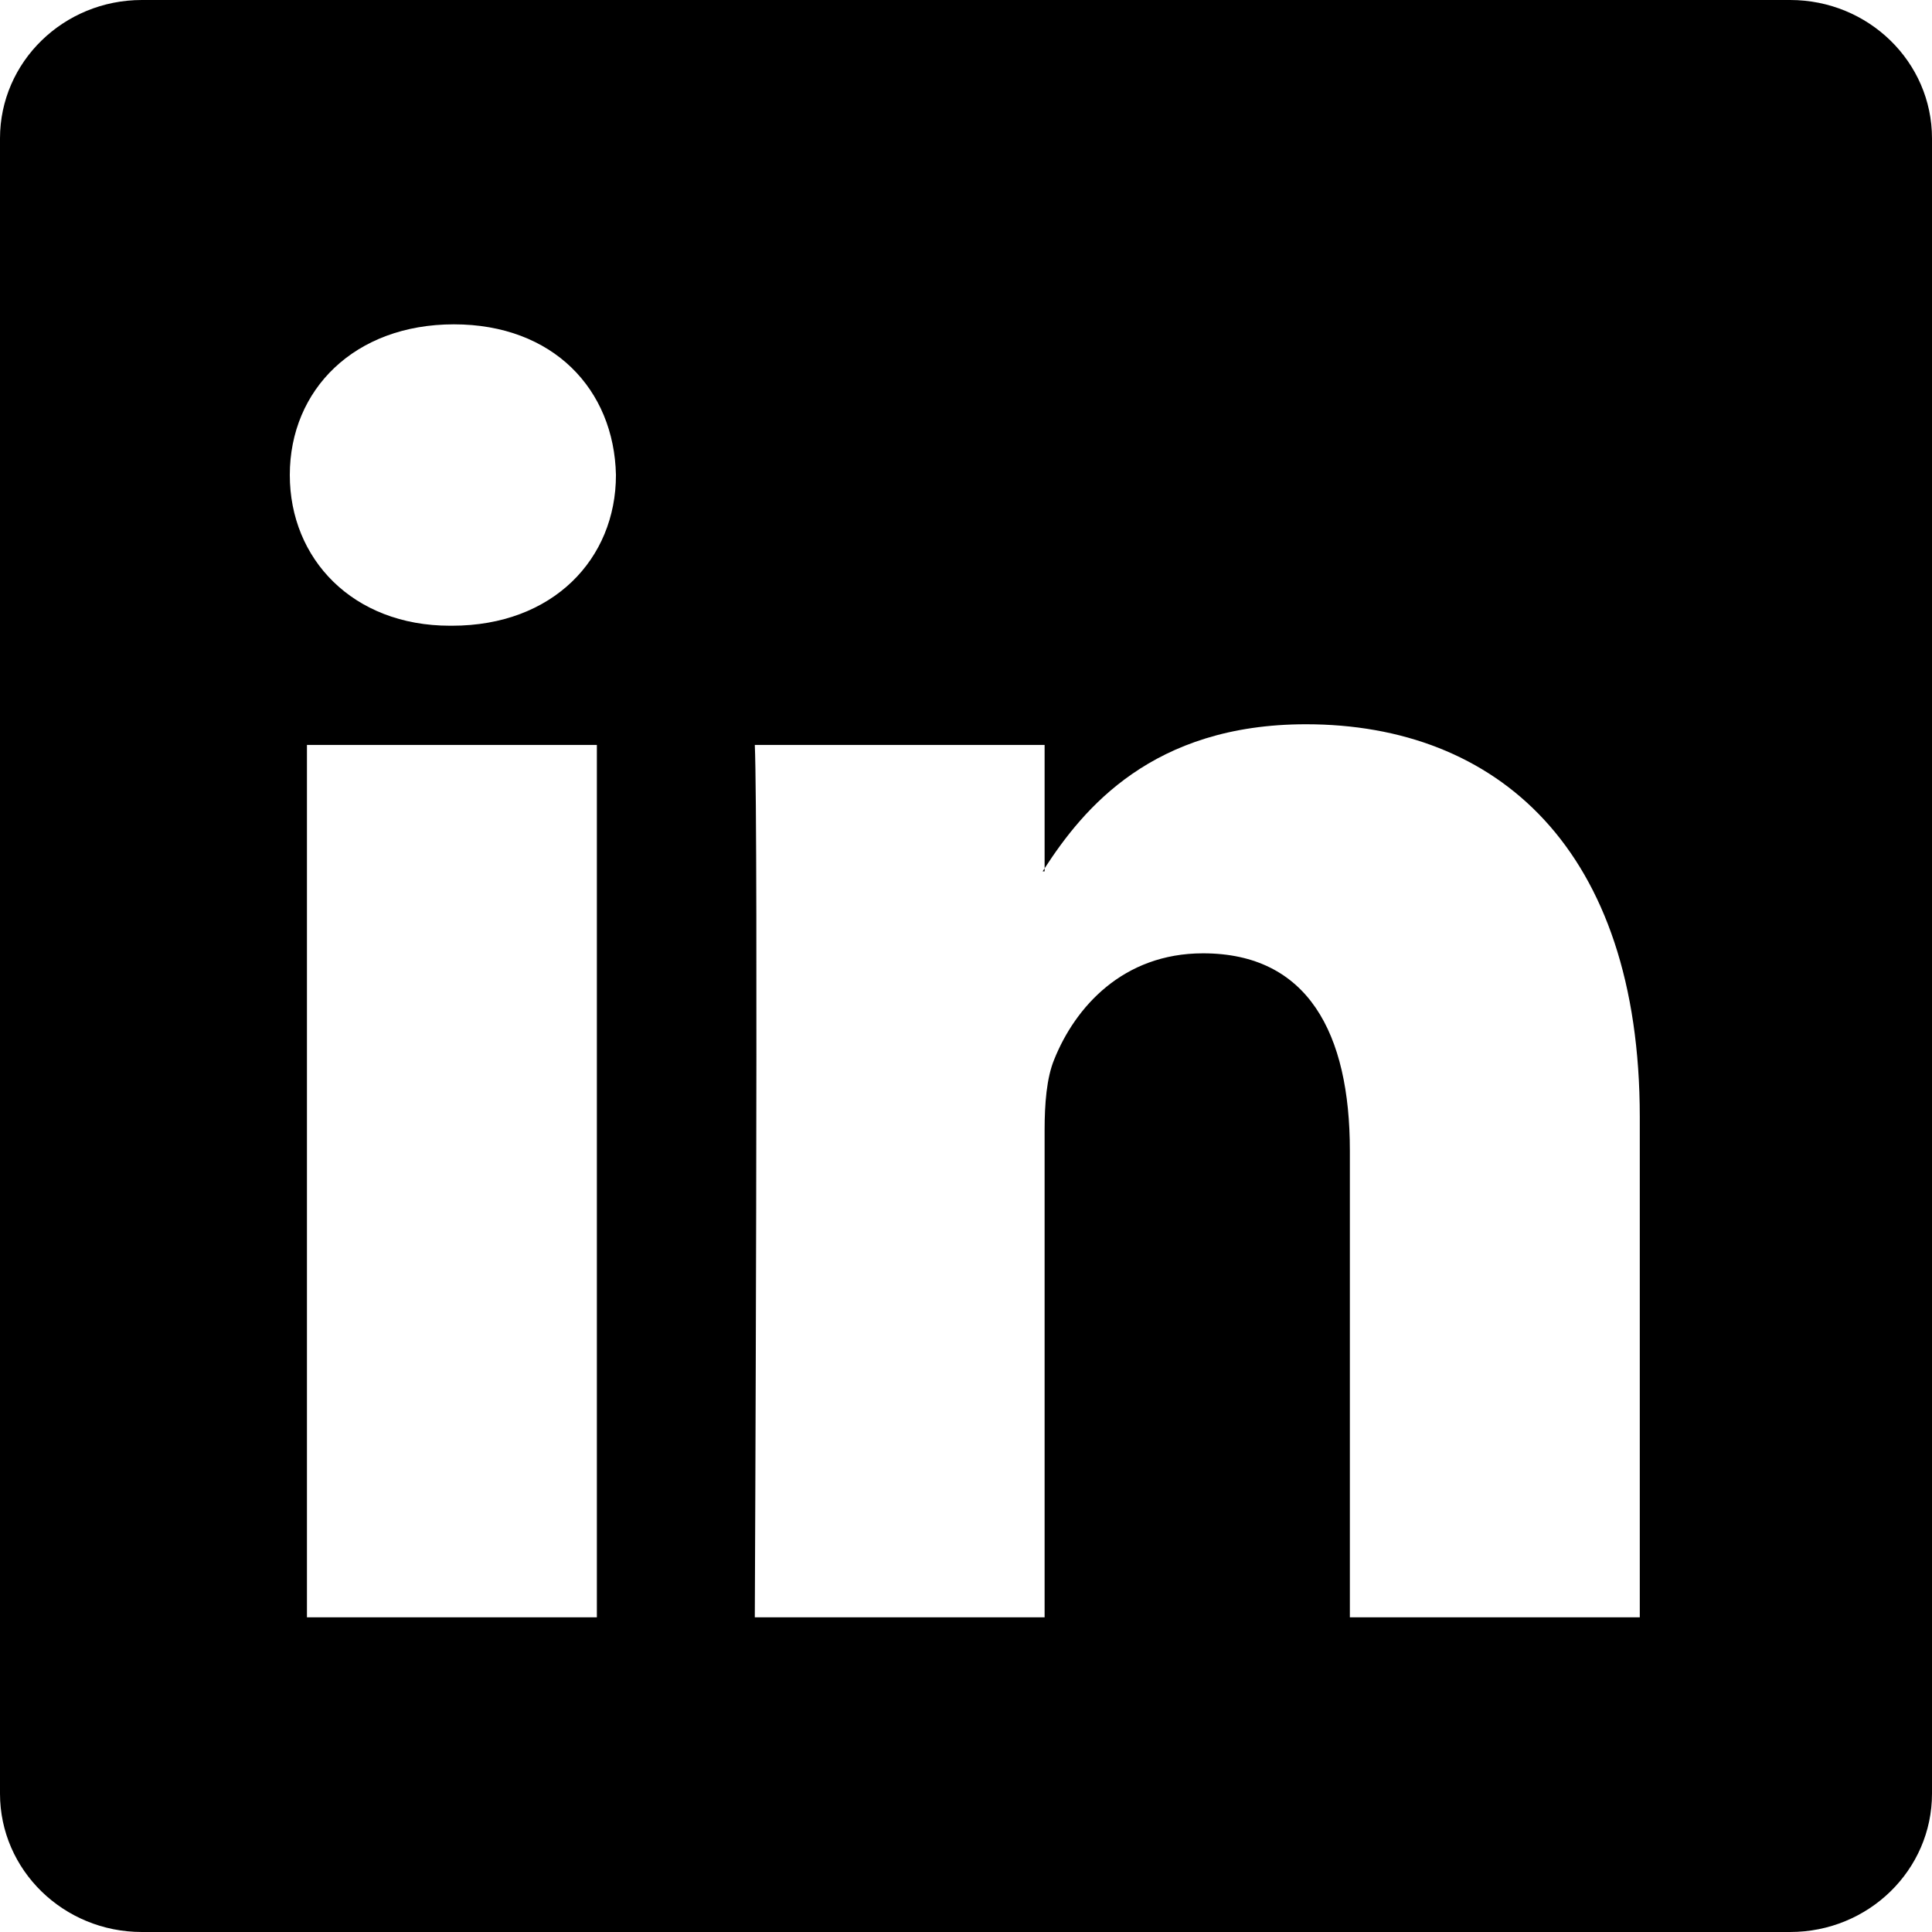
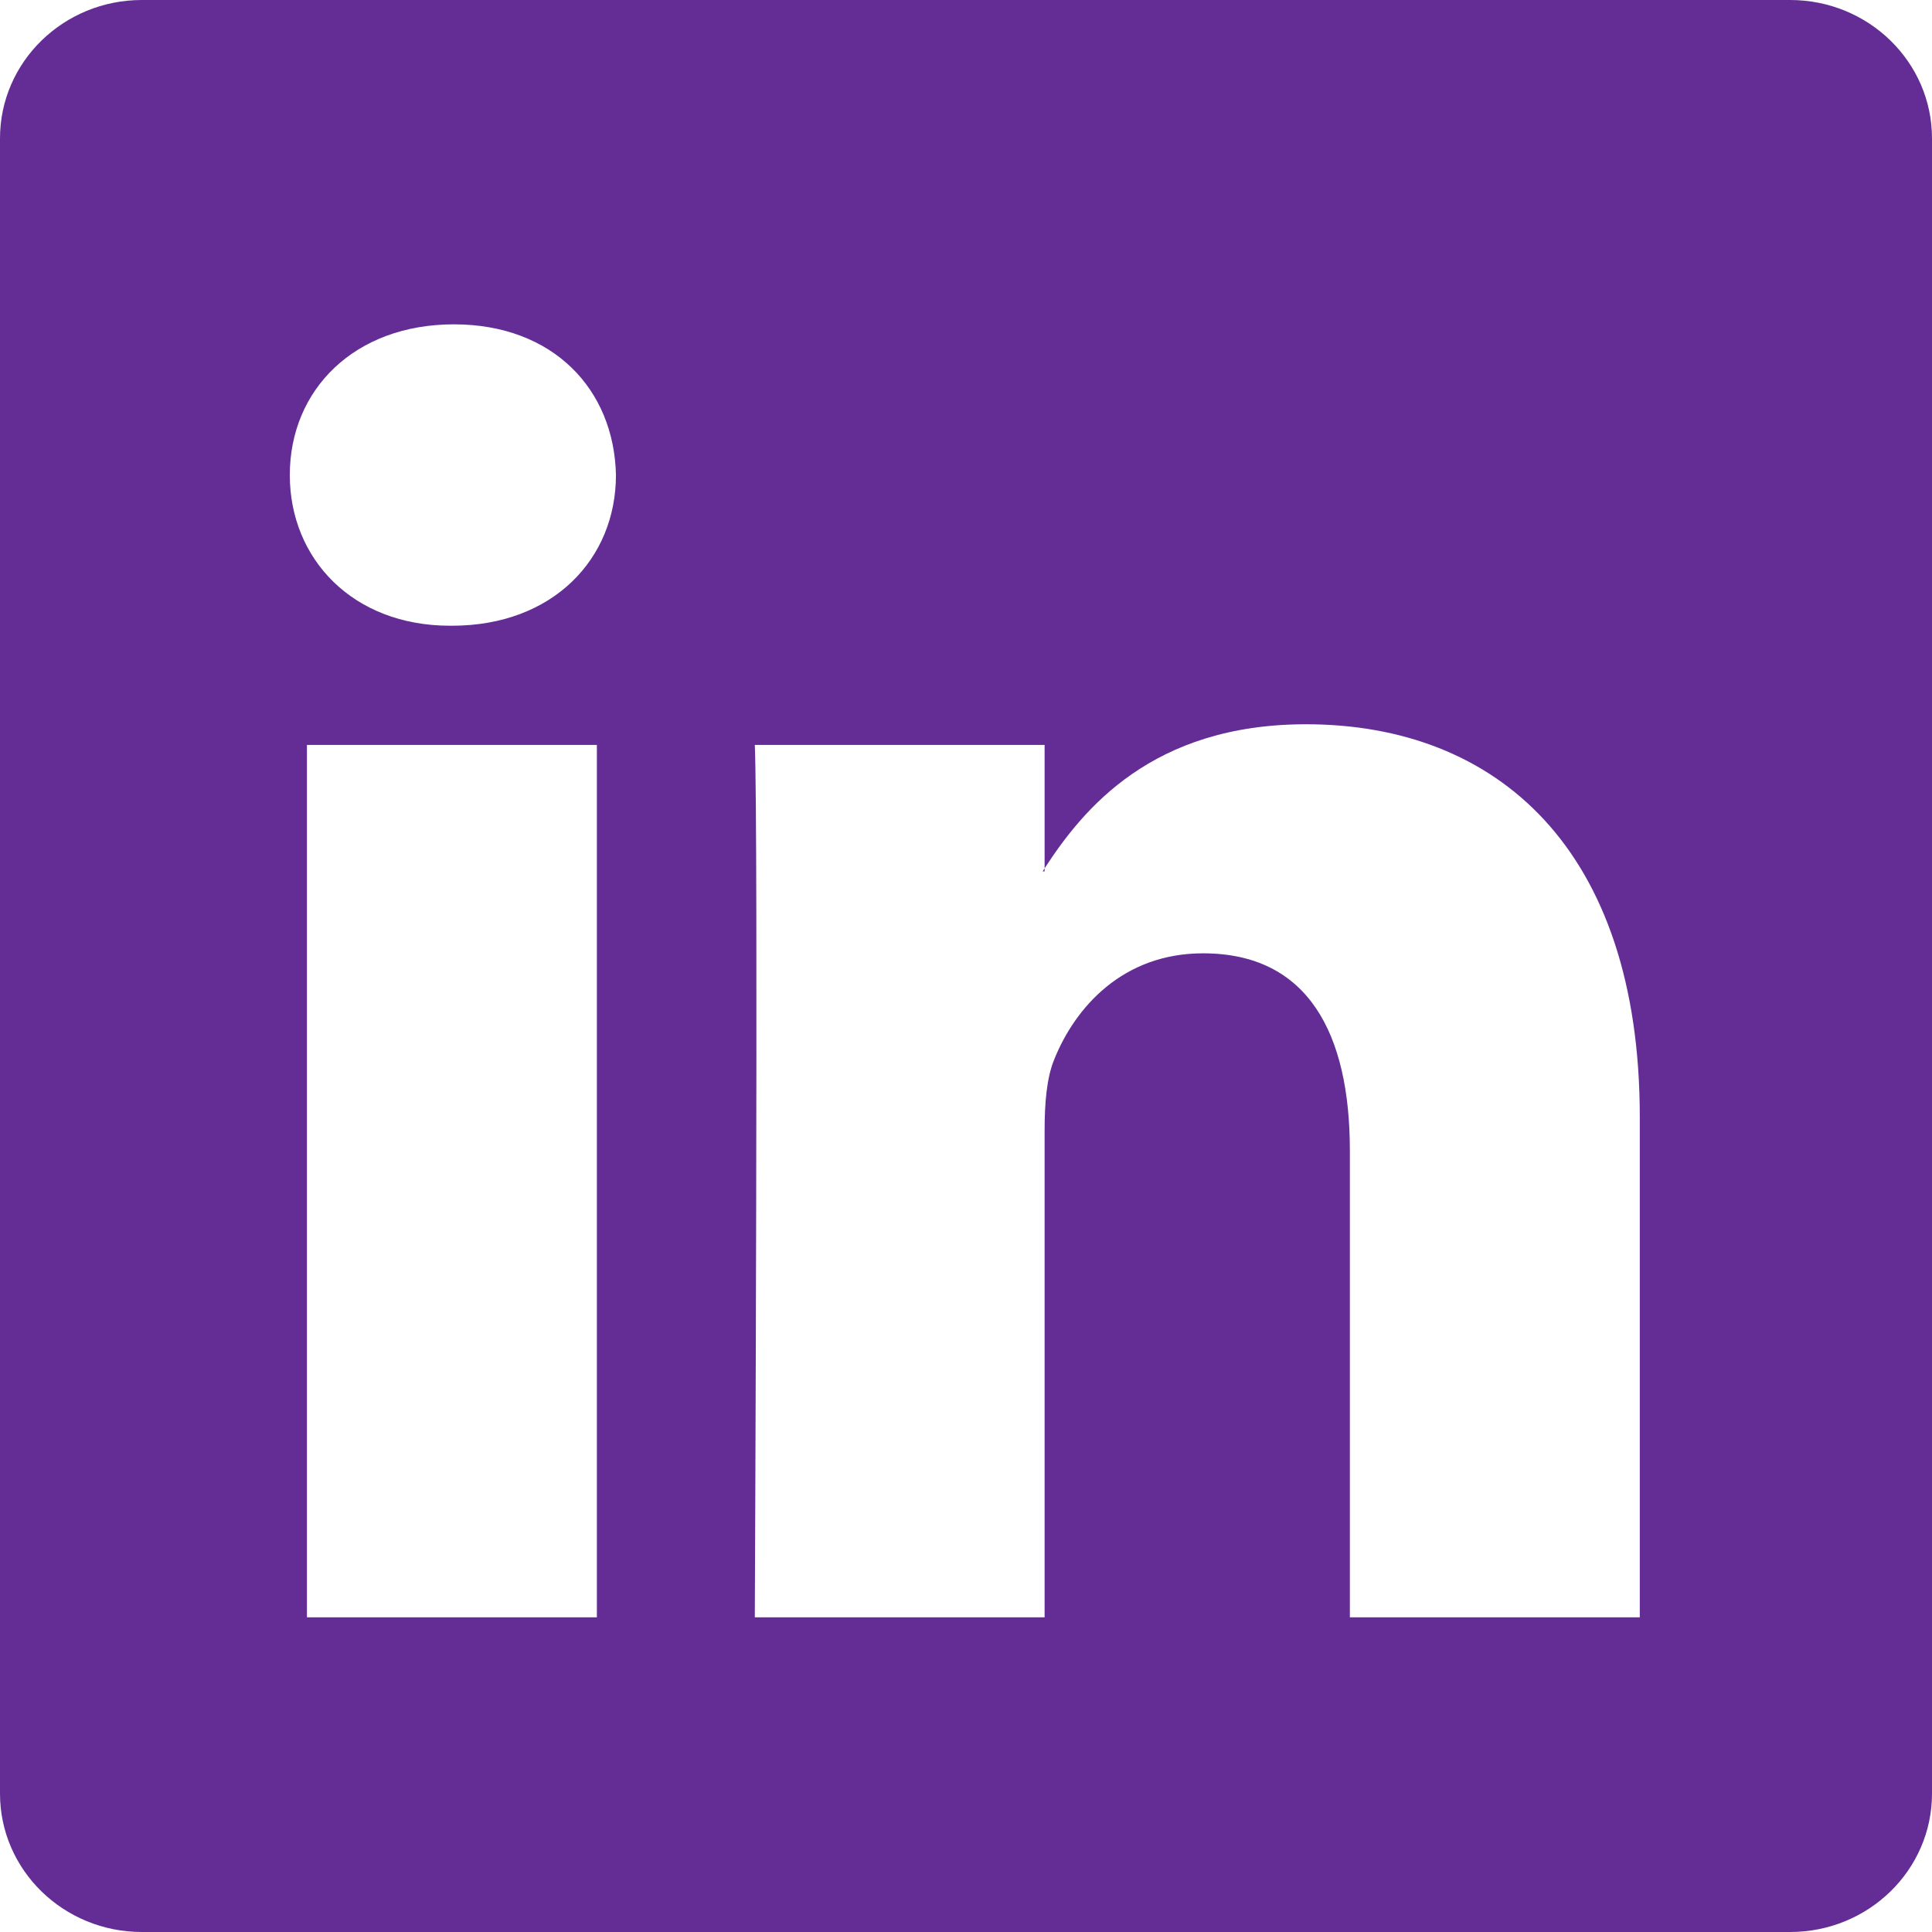
- <svg xmlns="http://www.w3.org/2000/svg" width="16" height="16" fill="currentColor" class="bi bi-linkedin" viewBox="0 0 16 16">
+ <svg xmlns="http://www.w3.org/2000/svg" width="16" height="16" fill="rgb(99, 45, 149)" class="bi bi-linkedin" viewBox="0 0 16 16">
  <path d="M0 1.146C0 .513.526 0 1.175 0h13.65C15.474 0 16 .513 16 1.146v13.708c0 .633-.526 1.146-1.175 1.146H1.175C.526 16 0 15.487 0 14.854zm4.943 12.248V6.169H2.542v7.225zm-1.2-8.212c.837 0 1.358-.554 1.358-1.248-.015-.709-.52-1.248-1.342-1.248S2.4 3.226 2.4 3.934c0 .694.521 1.248 1.327 1.248zm4.908 8.212V9.359c0-.216.016-.432.08-.586.173-.431.568-.878 1.232-.878.869 0 1.216.662 1.216 1.634v3.865h2.401V9.25c0-2.22-1.184-3.252-2.764-3.252-1.274 0-1.845.7-2.165 1.193v.025h-.016l.016-.025V6.169h-2.4c.03.678 0 7.225 0 7.225z" />
</svg>
